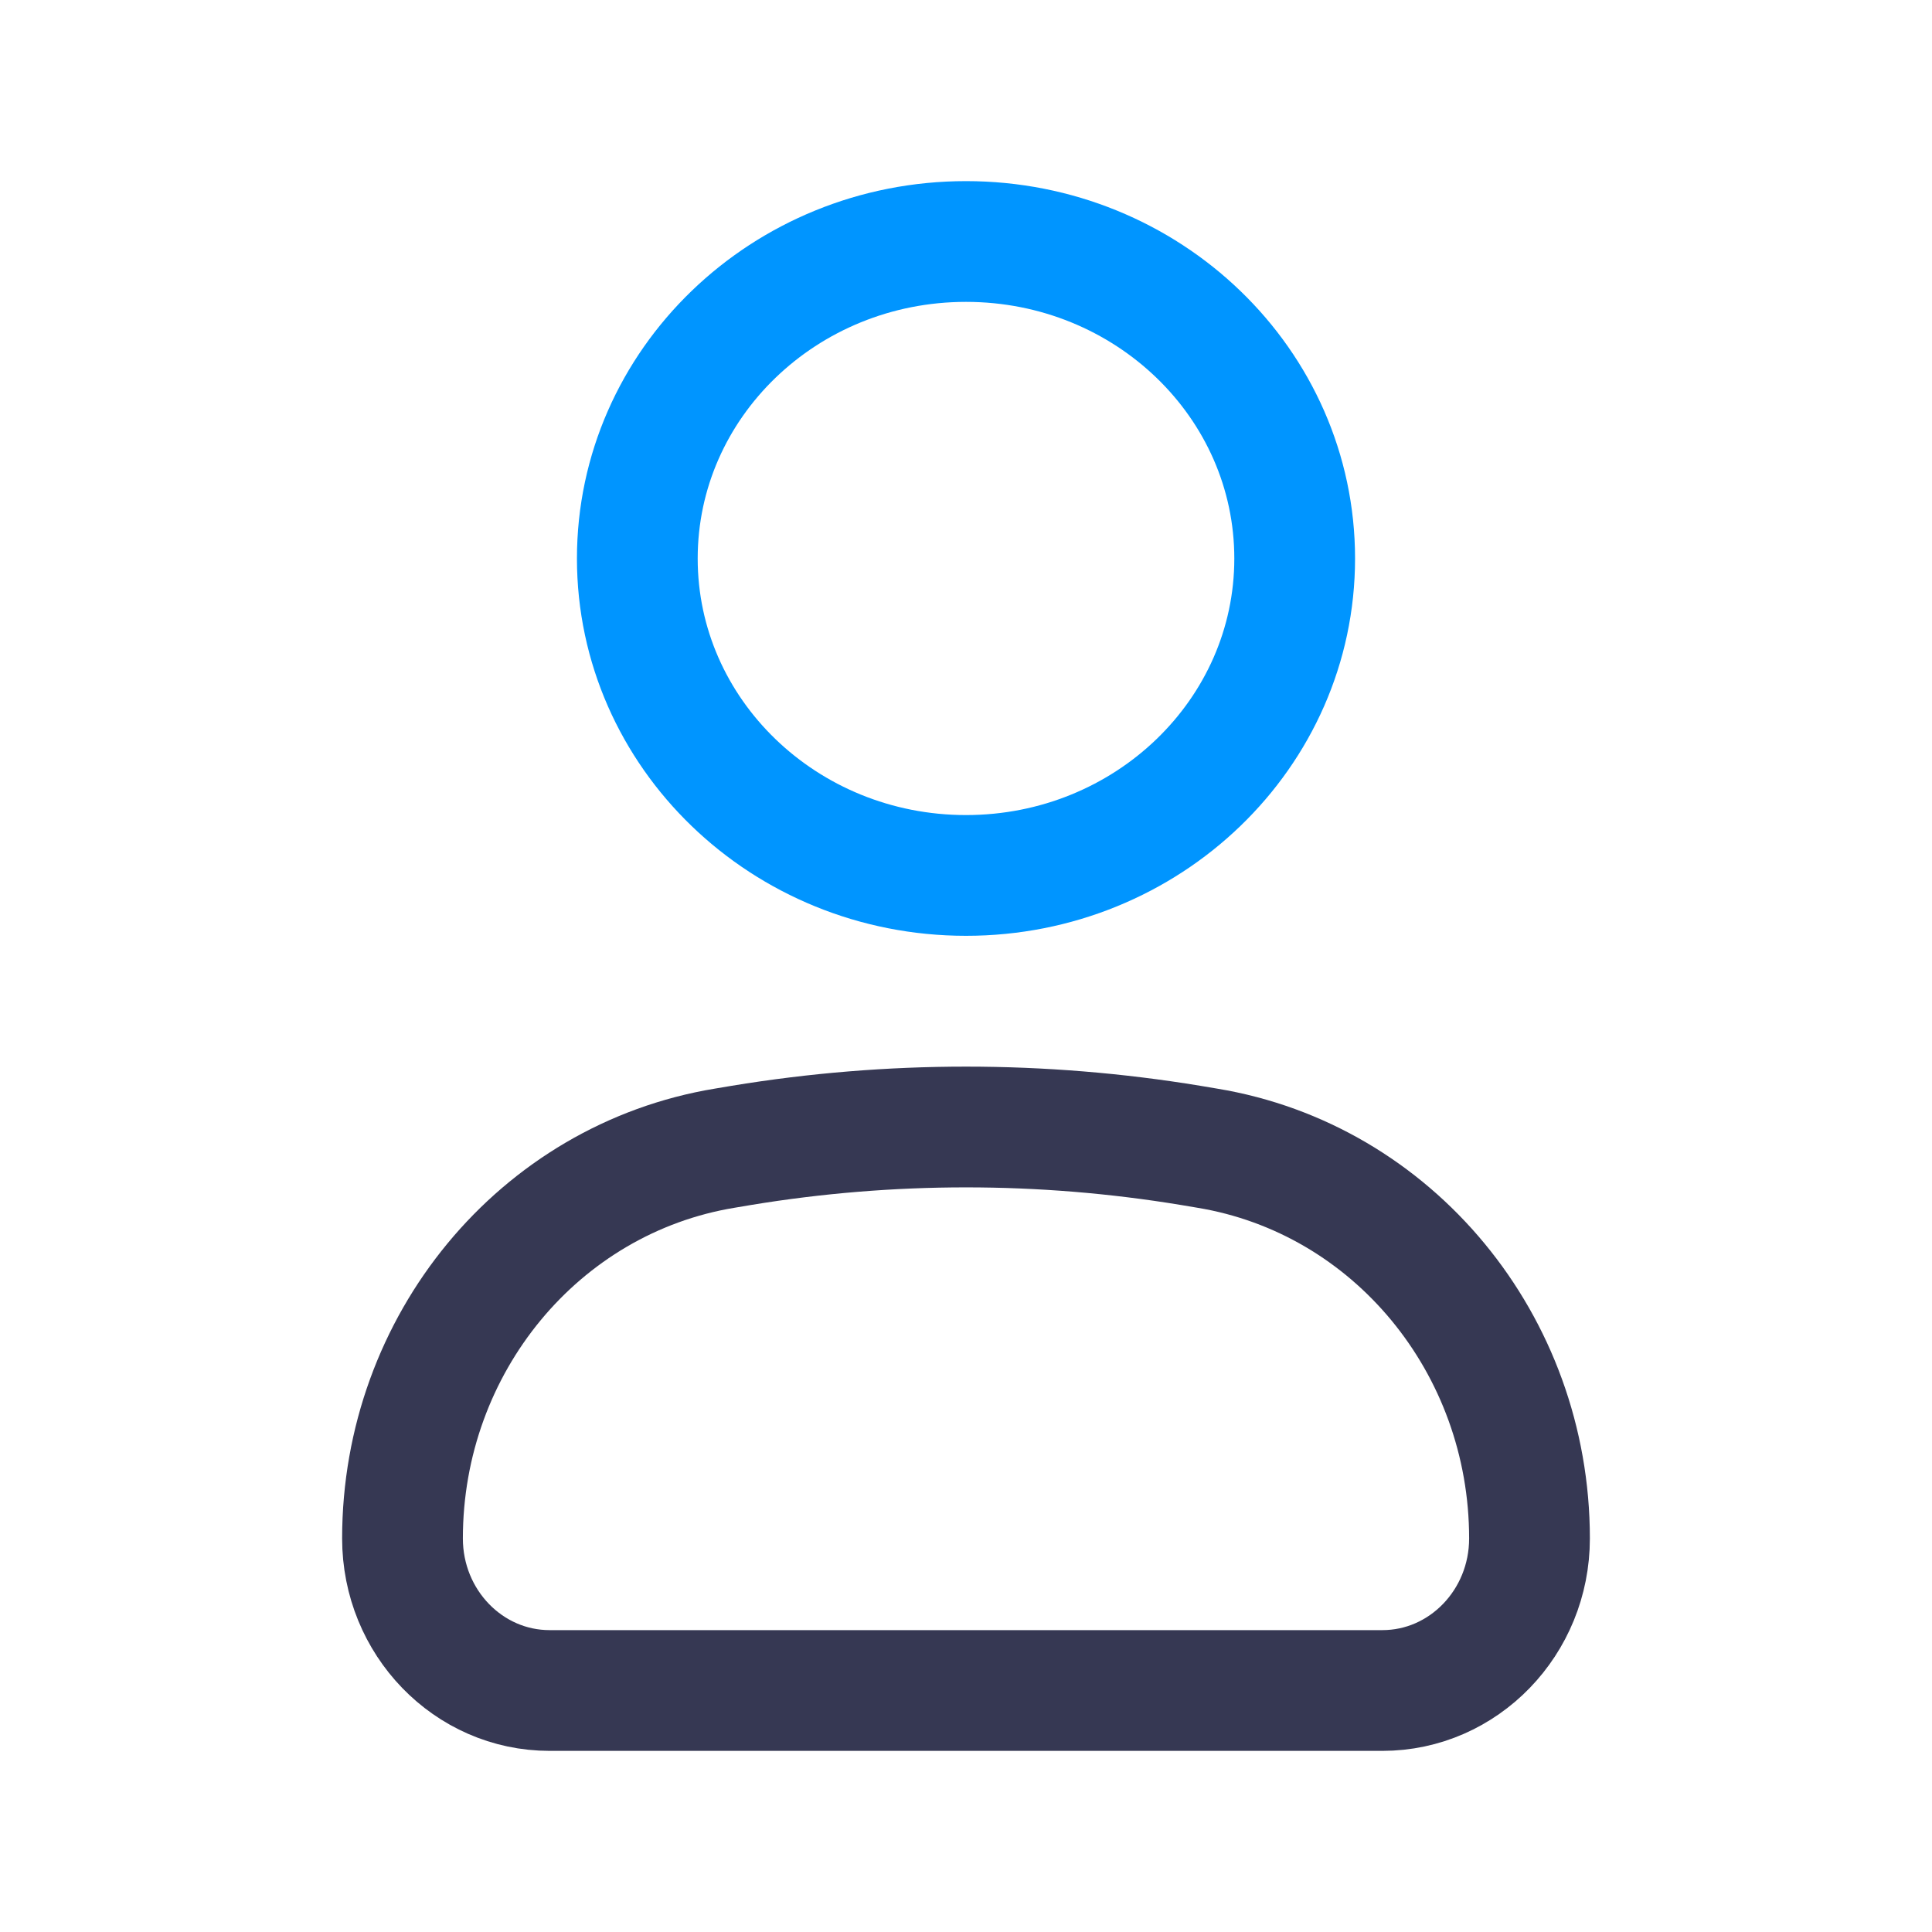
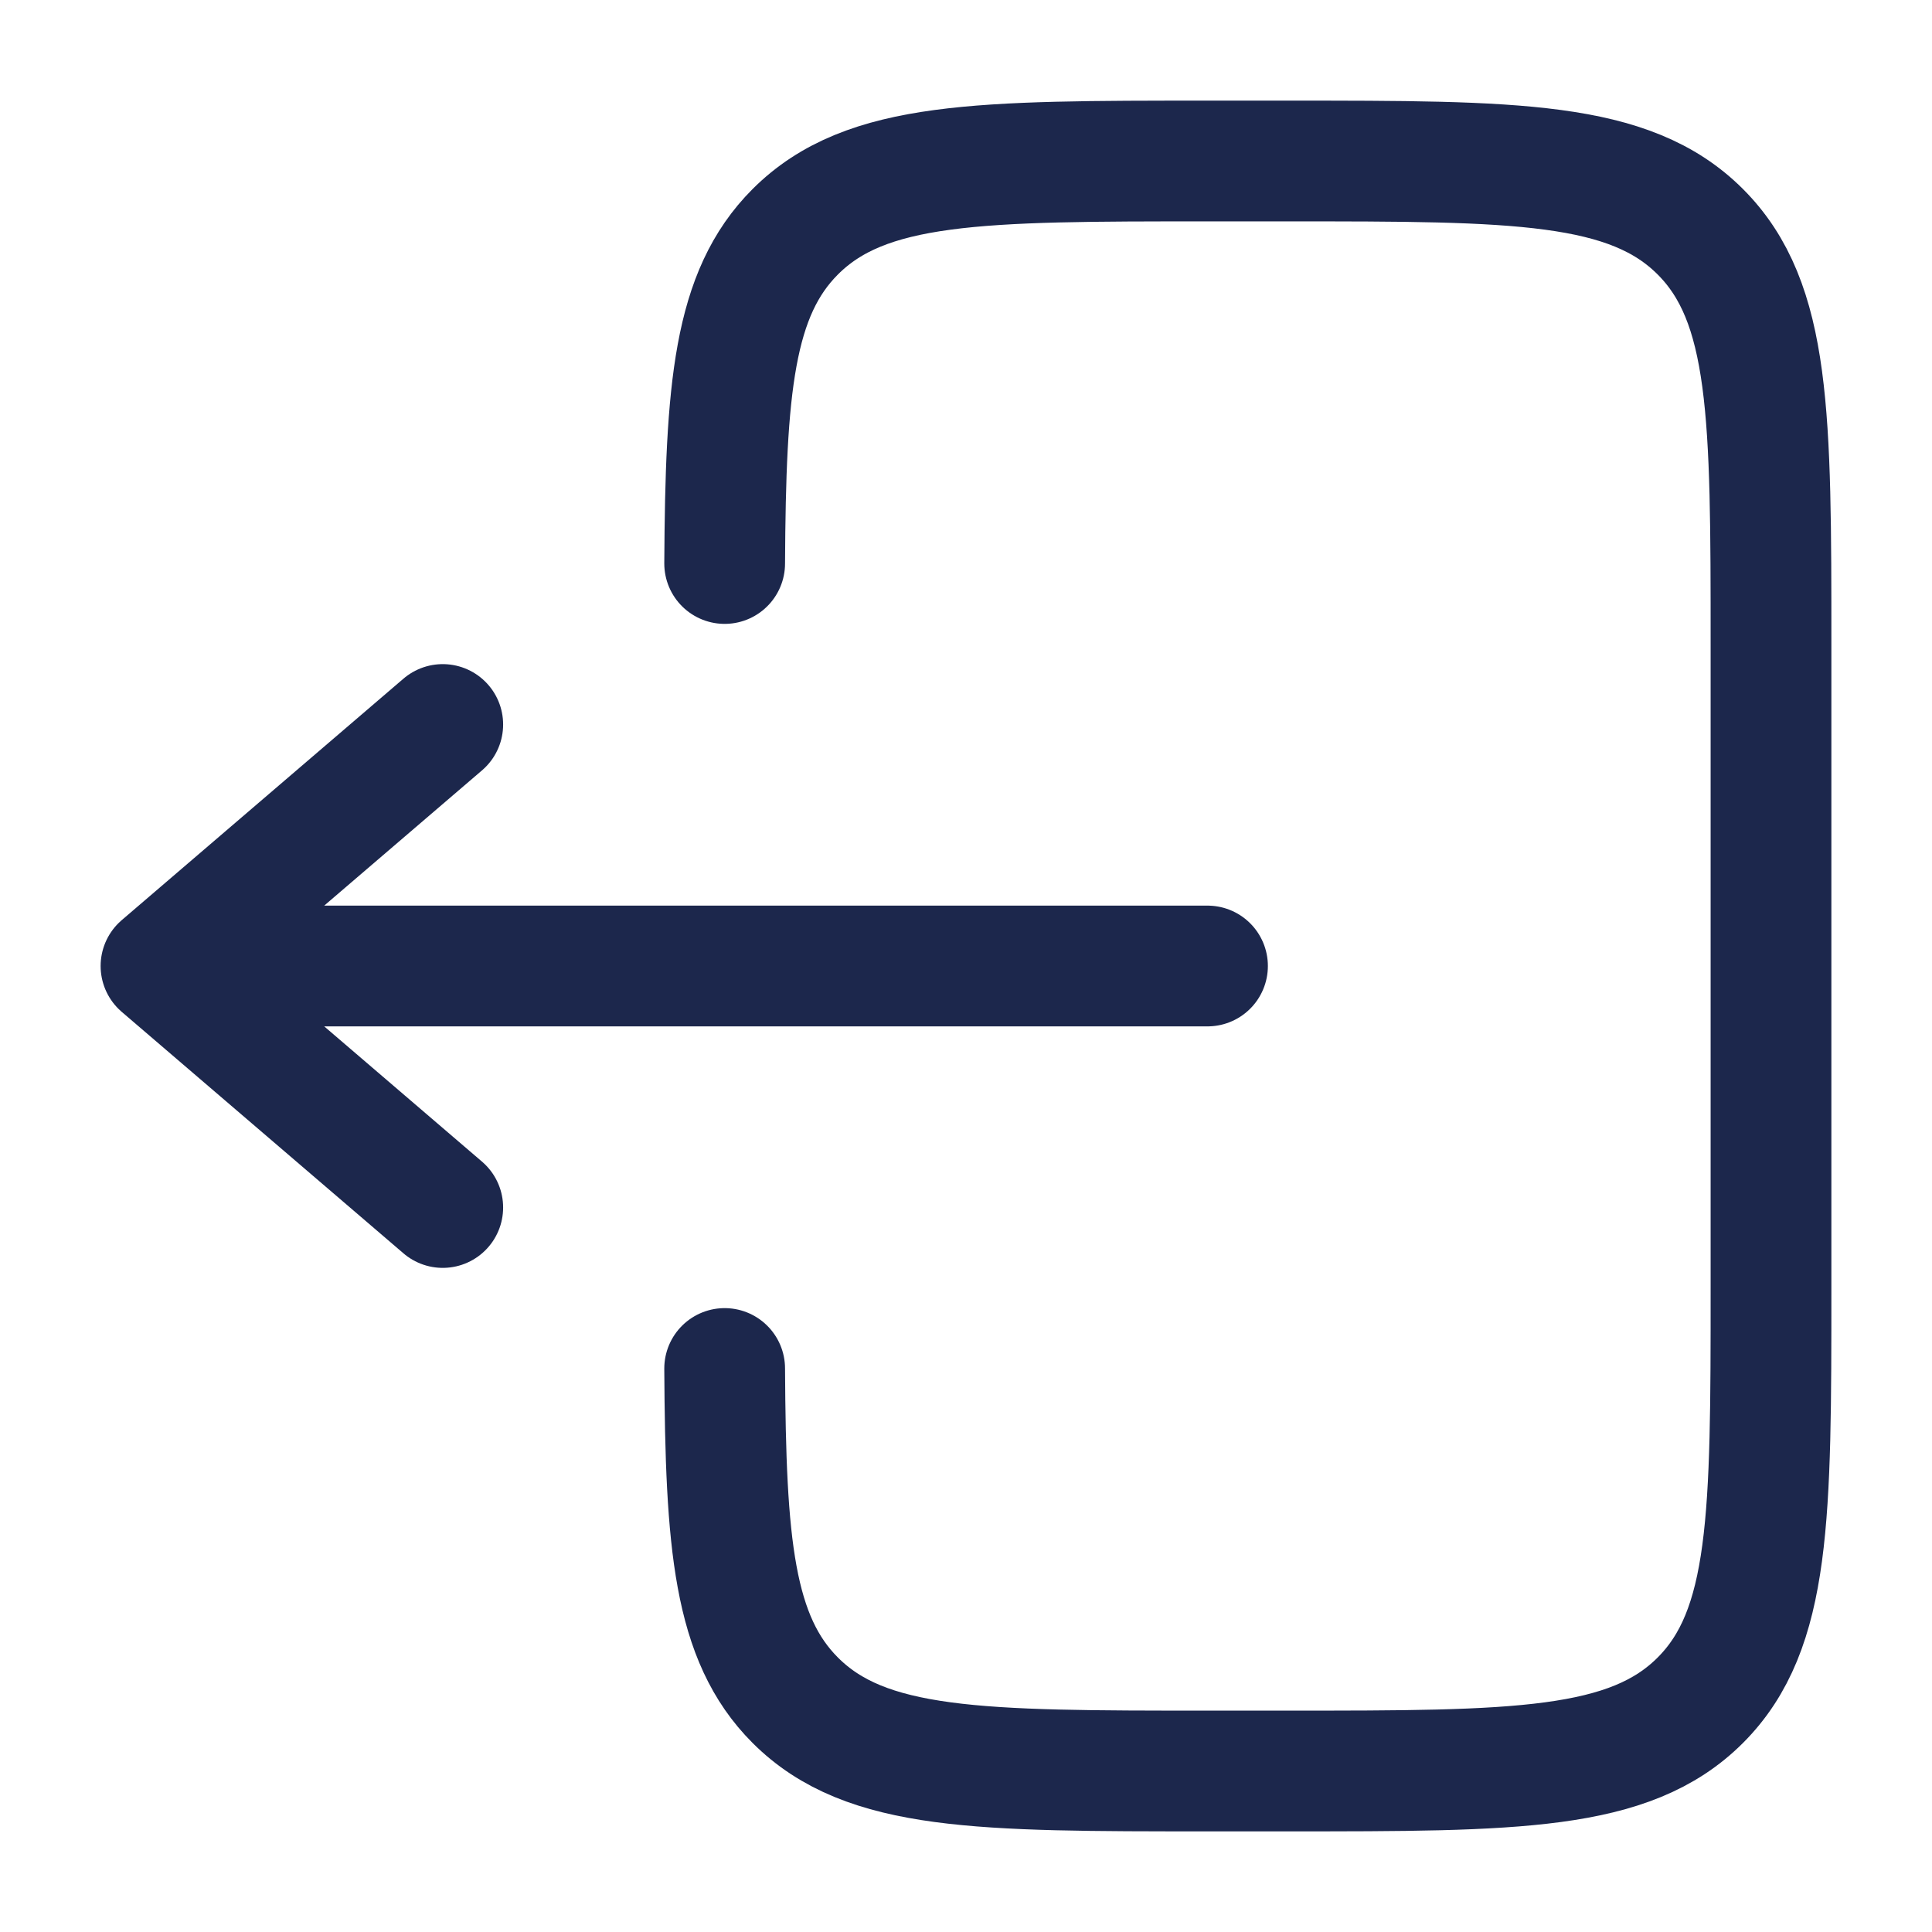
<svg xmlns="http://www.w3.org/2000/svg" width="800px" height="800px" viewBox="0 0 24 24" fill="none">
-   <path d="M5 19.111C5 16.698 6.697 14.643 9.004 14.263L9.212 14.228C11.059 13.924 12.941 13.924 14.788 14.228L14.996 14.263C17.303 14.643 19 16.698 19 19.111C19 20.154 18.181 21 17.172 21H6.828C5.818 21 5 20.154 5 19.111Z" stroke="#363853" stroke-width="1.5" />
-   <path d="M16.083 6.938C16.083 9.112 14.255 10.875 12 10.875C9.745 10.875 7.917 9.112 7.917 6.938C7.917 4.763 9.745 3 12 3C14.255 3 16.083 4.763 16.083 6.938Z" stroke="#0095FF" stroke-width="1.5" />
+   <path d="M9.002 7C9.014 4.825 9.111 3.647 9.879 2.879C10.758 2 12.172 2 15 2L16 2C18.829 2 20.243 2 21.122 2.879C22 3.757 22 5.172 22 8L22 16C22 18.828 22 20.243 21.122 21.121C20.243 22 18.829 22 16 22H15C12.172 22 10.758 22 9.879 21.121C9.111 20.353 9.014 19.175 9.002 17" stroke="#1C274C" stroke-width="1.5" stroke-linecap="round" />
+   <path d="M15 12L2 12M2 12L5.5 9M2 12L5.5 15" stroke="#1C274C" stroke-width="1.5" stroke-linecap="round" stroke-linejoin="round" />
</svg>
